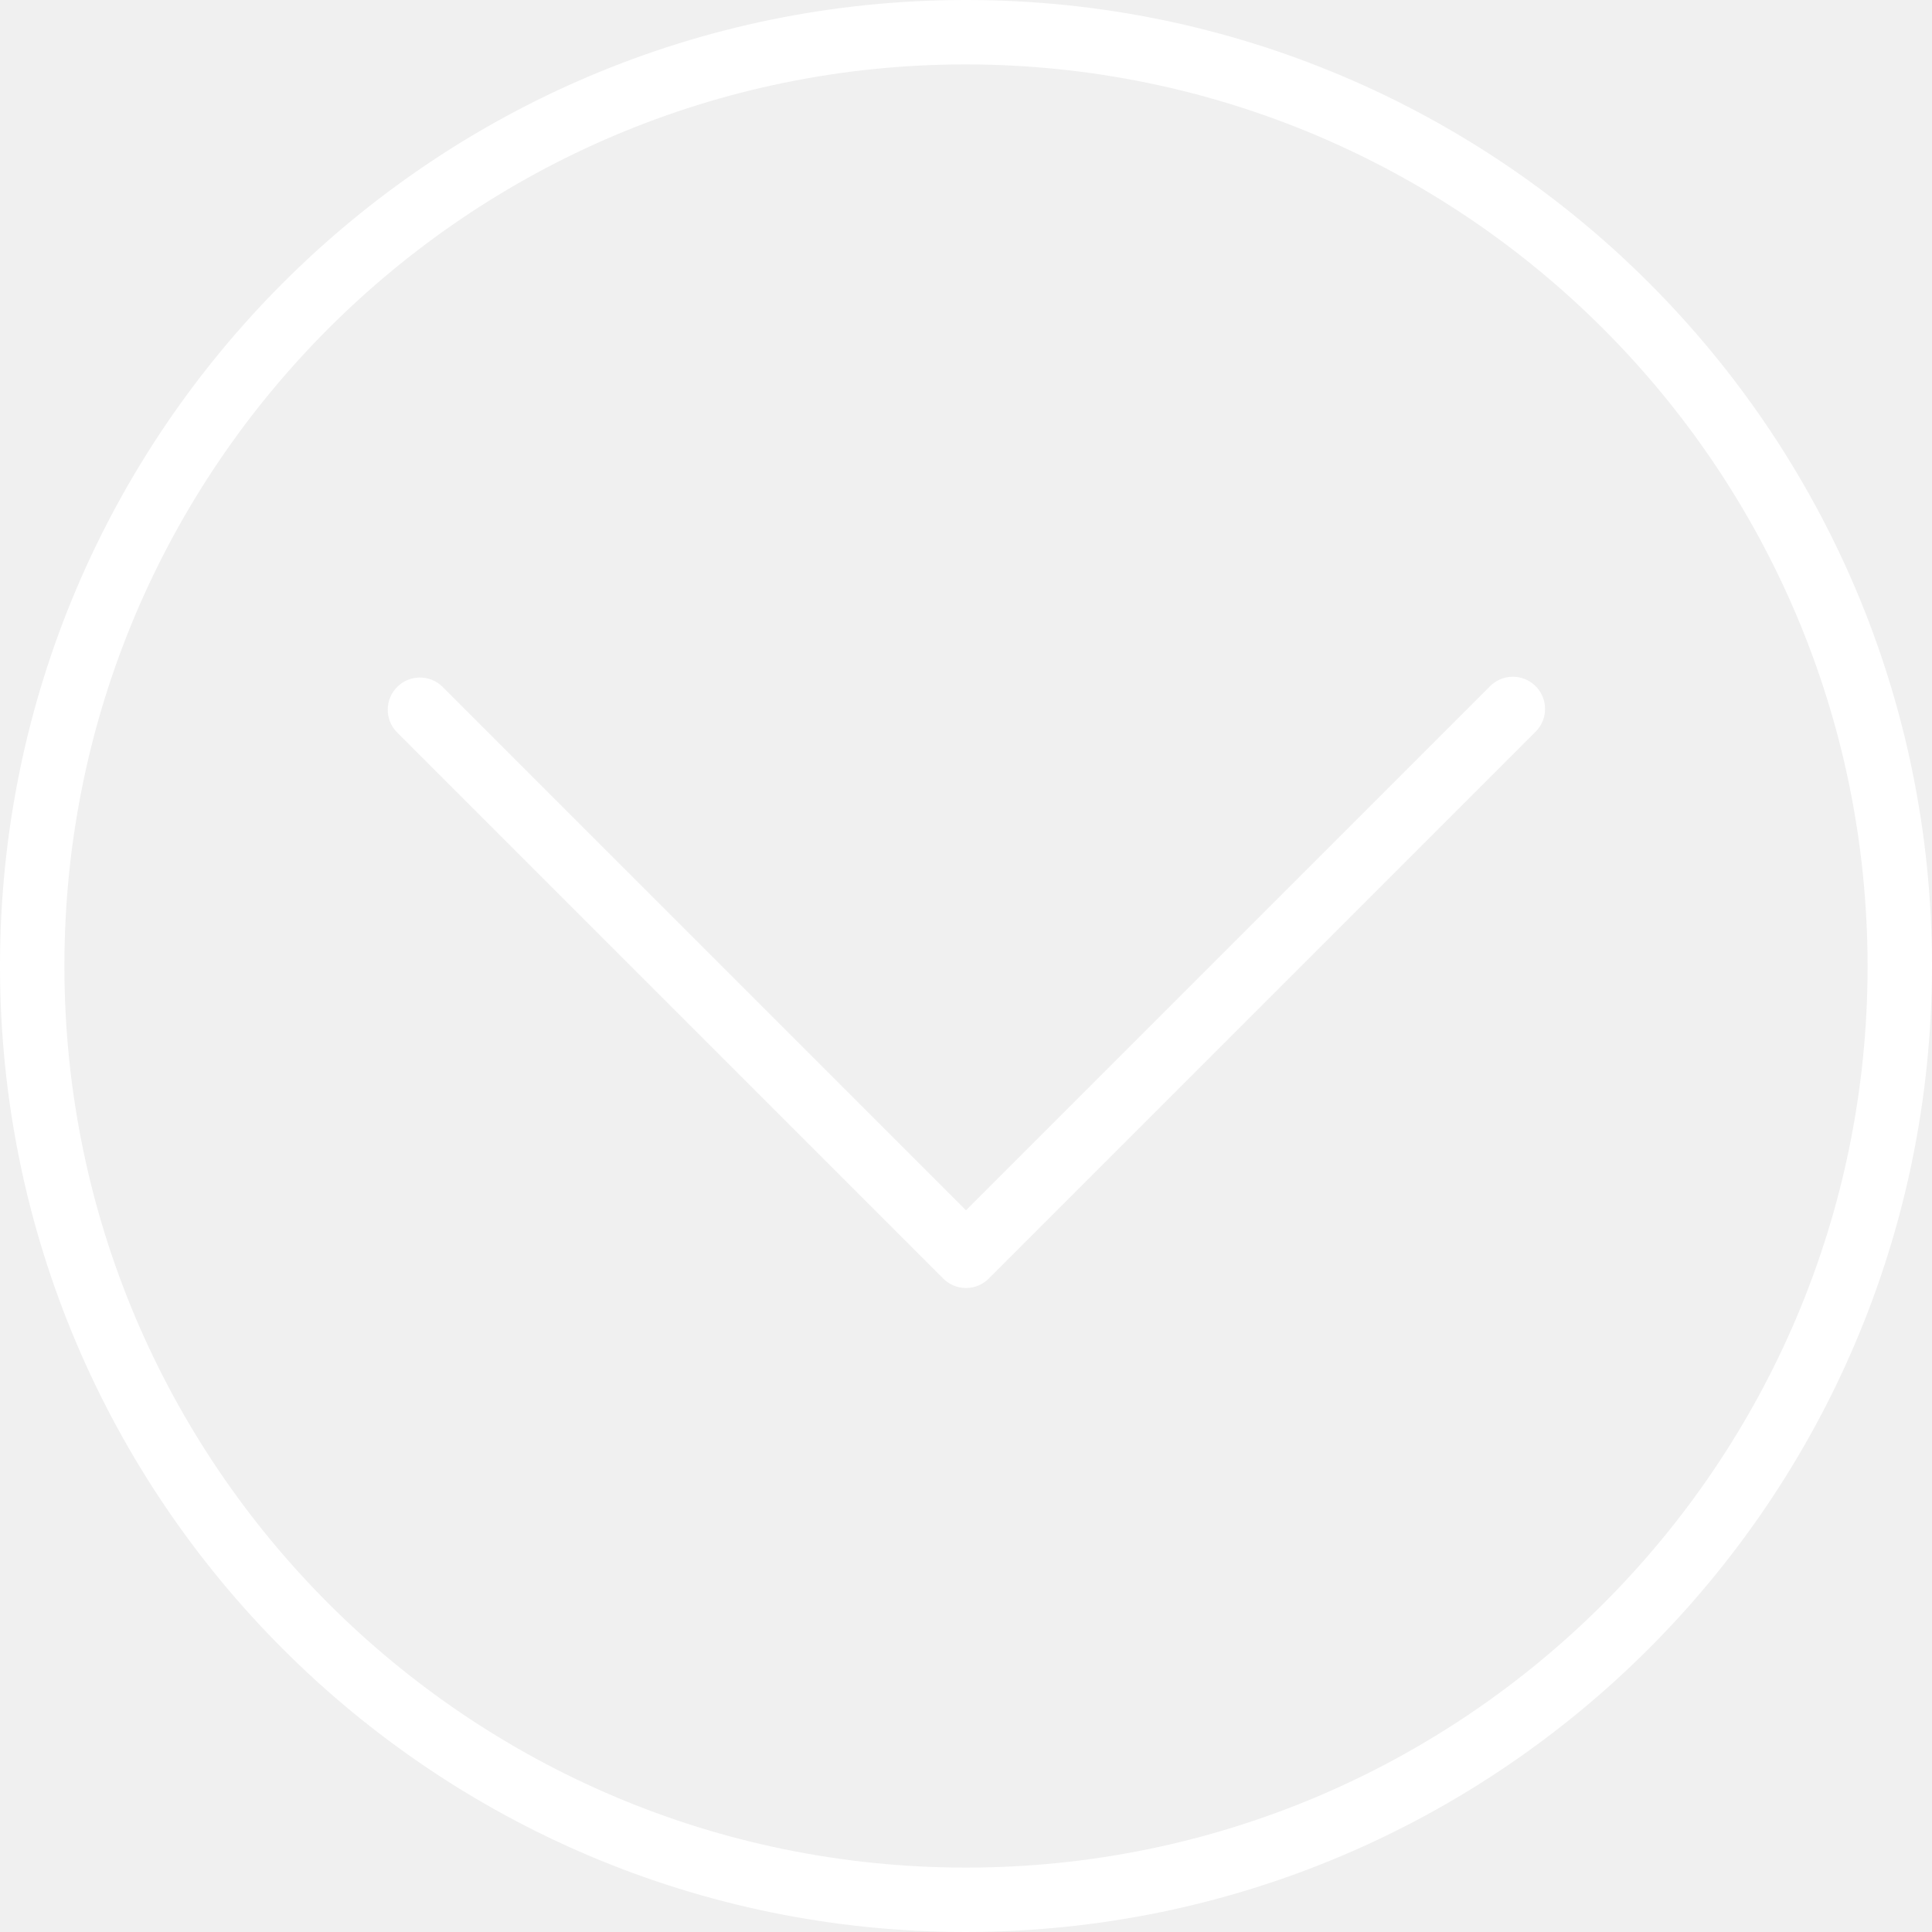
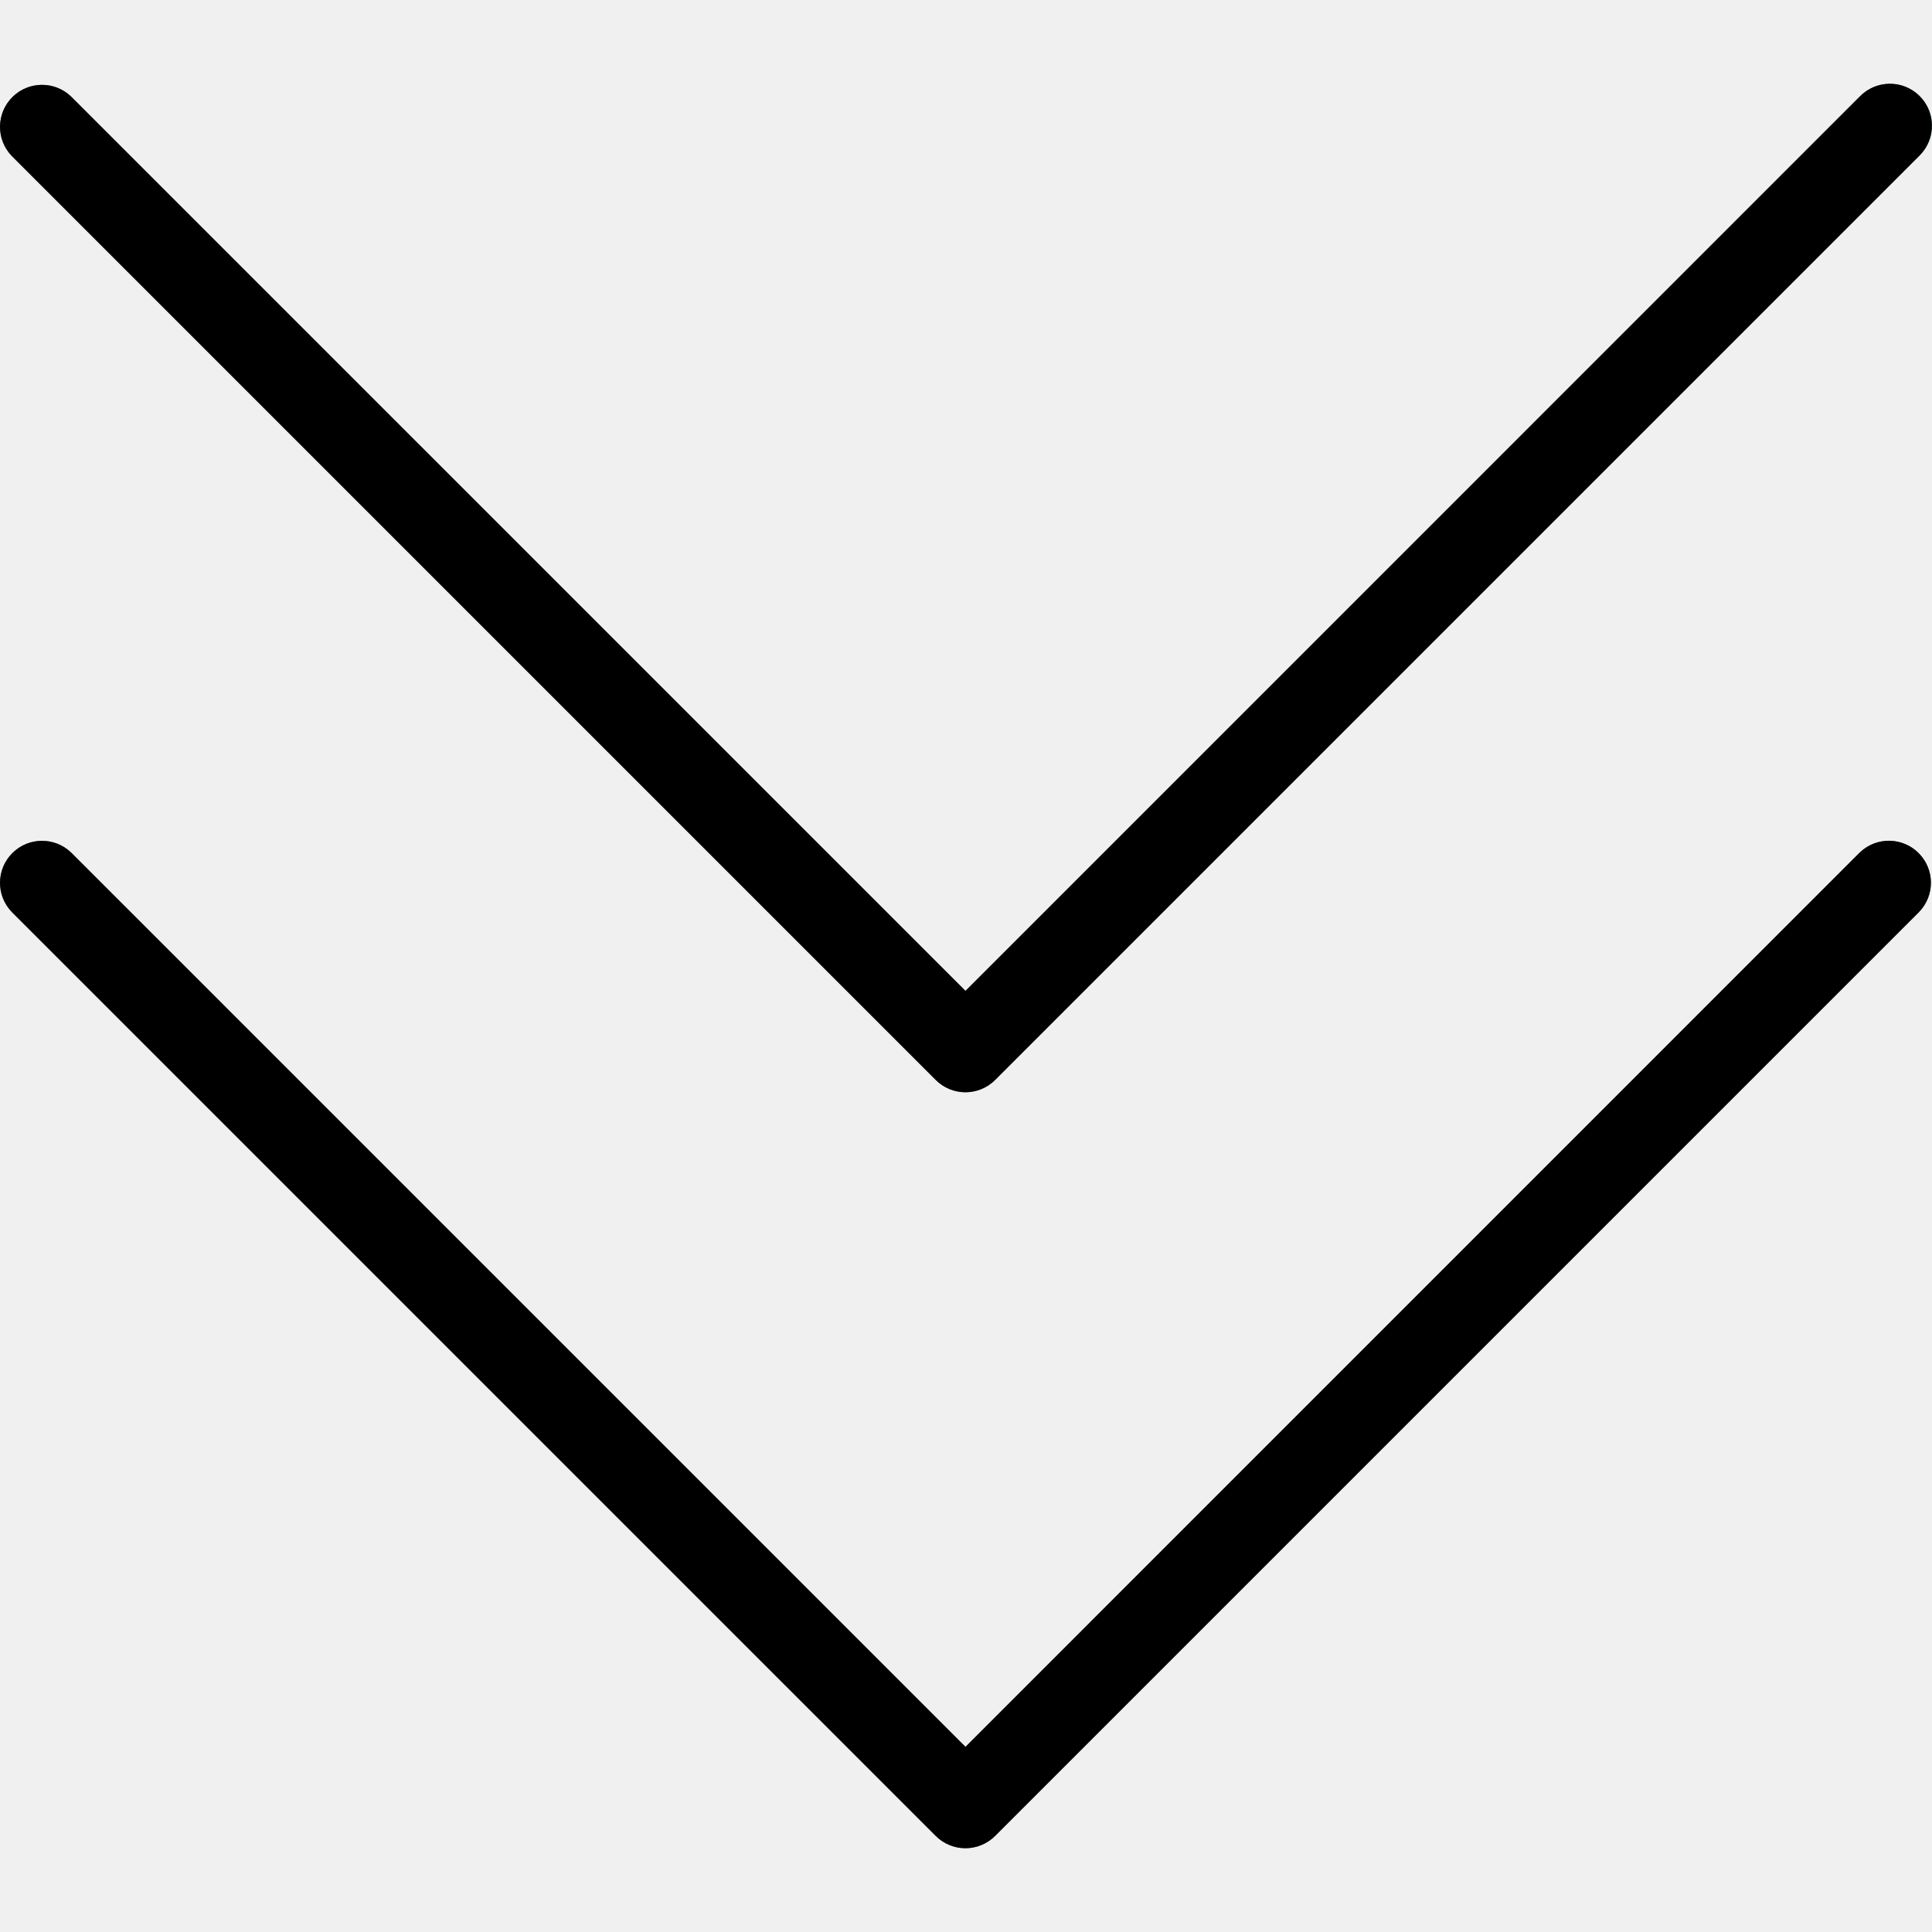
- <svg xmlns="http://www.w3.org/2000/svg" version="1.1" width="512" height="512" x="0" y="0" viewBox="0 0 480 480" style="enable-background:new 0 0 512 512" xml:space="preserve" class="">
+ <svg xmlns="http://www.w3.org/2000/svg" version="1.1" id="Capa_1" x="0px" y="0px" viewBox="0 0 490.688 490.688" style="enable-background:new 0 0 490.688 490.688;" xml:space="preserve">
  <g>
-     <g>
-       <g>
-         <g>
-           <path d="M240,0C107.452,0,0,107.452,0,240s107.452,240,240,240c132.486-0.15,239.85-107.514,240-240C480,107.452,372.548,0,240,0     z M240,464C116.288,464,16,363.712,16,240S116.288,16,240,16c123.653,0.141,223.859,100.347,224,224     C464,363.712,363.712,464,240,464z" fill="#ffffff" data-original="#000000" style="" class="" />
-           <path d="M370.112,170.576L240,300.688L109.888,170.576c-3.1-2.994-8.015-2.994-11.115,0c-3.178,3.069-3.266,8.134-0.197,11.312     l135.768,135.768c1.5,1.5,3.534,2.344,5.656,2.344c2.122,0,4.156-0.844,5.656-2.344l135.768-135.768     c0.067-0.064,0.132-0.13,0.196-0.196c3.069-3.178,2.982-8.242-0.196-11.312C378.246,167.31,373.182,167.398,370.112,170.576z" fill="#ffffff" data-original="#000000" style="" class="" />
-         </g>
-       </g>
-     </g>
-     <g>
+     <path style="fill:#607D8B;" d="M472.328,216.529L245.213,443.665L18.098,216.529c-4.237-4.093-10.99-3.975-15.083,0.262   c-3.992,4.134-3.992,10.687,0,14.82l234.667,234.667c4.165,4.164,10.917,4.164,15.083,0l234.667-234.667   c4.093-4.237,3.975-10.99-0.262-15.083c-4.134-3.993-10.687-3.993-14.821,0L472.328,216.529z" />
+     <path style="fill:#607D8B;" d="M472.328,24.529L245.213,251.665L18.098,24.529c-4.237-4.093-10.99-3.975-15.083,0.262   c-3.992,4.134-3.992,10.687,0,14.821l234.667,234.667c4.165,4.164,10.917,4.164,15.083,0L487.432,39.612   c4.237-4.093,4.354-10.845,0.262-15.083c-4.093-4.237-10.845-4.354-15.083-0.262c-0.089,0.086-0.176,0.173-0.262,0.262   L472.328,24.529z" />
+   </g>
+   <path d="M245.213,469.415c-2.831,0.005-5.548-1.115-7.552-3.115L2.994,231.633c-4.093-4.237-3.975-10.99,0.262-15.083  c4.134-3.992,10.687-3.992,14.82,0l227.136,227.115l227.115-227.136c4.237-4.093,10.99-3.975,15.083,0.262  c3.993,4.134,3.993,10.687,0,14.821L252.744,466.279C250.748,468.28,248.04,469.408,245.213,469.415z" />
+   <path d="M245.213,277.415c-2.831,0.005-5.548-1.115-7.552-3.115L2.994,39.633c-4.093-4.237-3.975-10.99,0.262-15.083  c4.134-3.992,10.687-3.992,14.821,0l227.136,227.115L472.328,24.529c4.093-4.237,10.845-4.354,15.083-0.262  s4.354,10.845,0.262,15.083c-0.086,0.089-0.173,0.176-0.262,0.262L252.744,274.279C250.748,276.28,248.04,277.408,245.213,277.415z" />
+   <g>
</g>
-     <g>
+   <g>
</g>
-     <g>
+   <g>
</g>
-     <g>
+   <g>
</g>
-     <g>
+   <g>
</g>
-     <g>
+   <g>
</g>
-     <g>
+   <g>
</g>
-     <g>
+   <g>
</g>
-     <g>
+   <g>
</g>
-     <g>
+   <g>
</g>
-     <g>
+   <g>
</g>
-     <g>
+   <g>
</g>
-     <g>
+   <g>
</g>
-     <g>
+   <g>
</g>
-     <g>
+   <g>
</g>
-   </g>
</svg>
